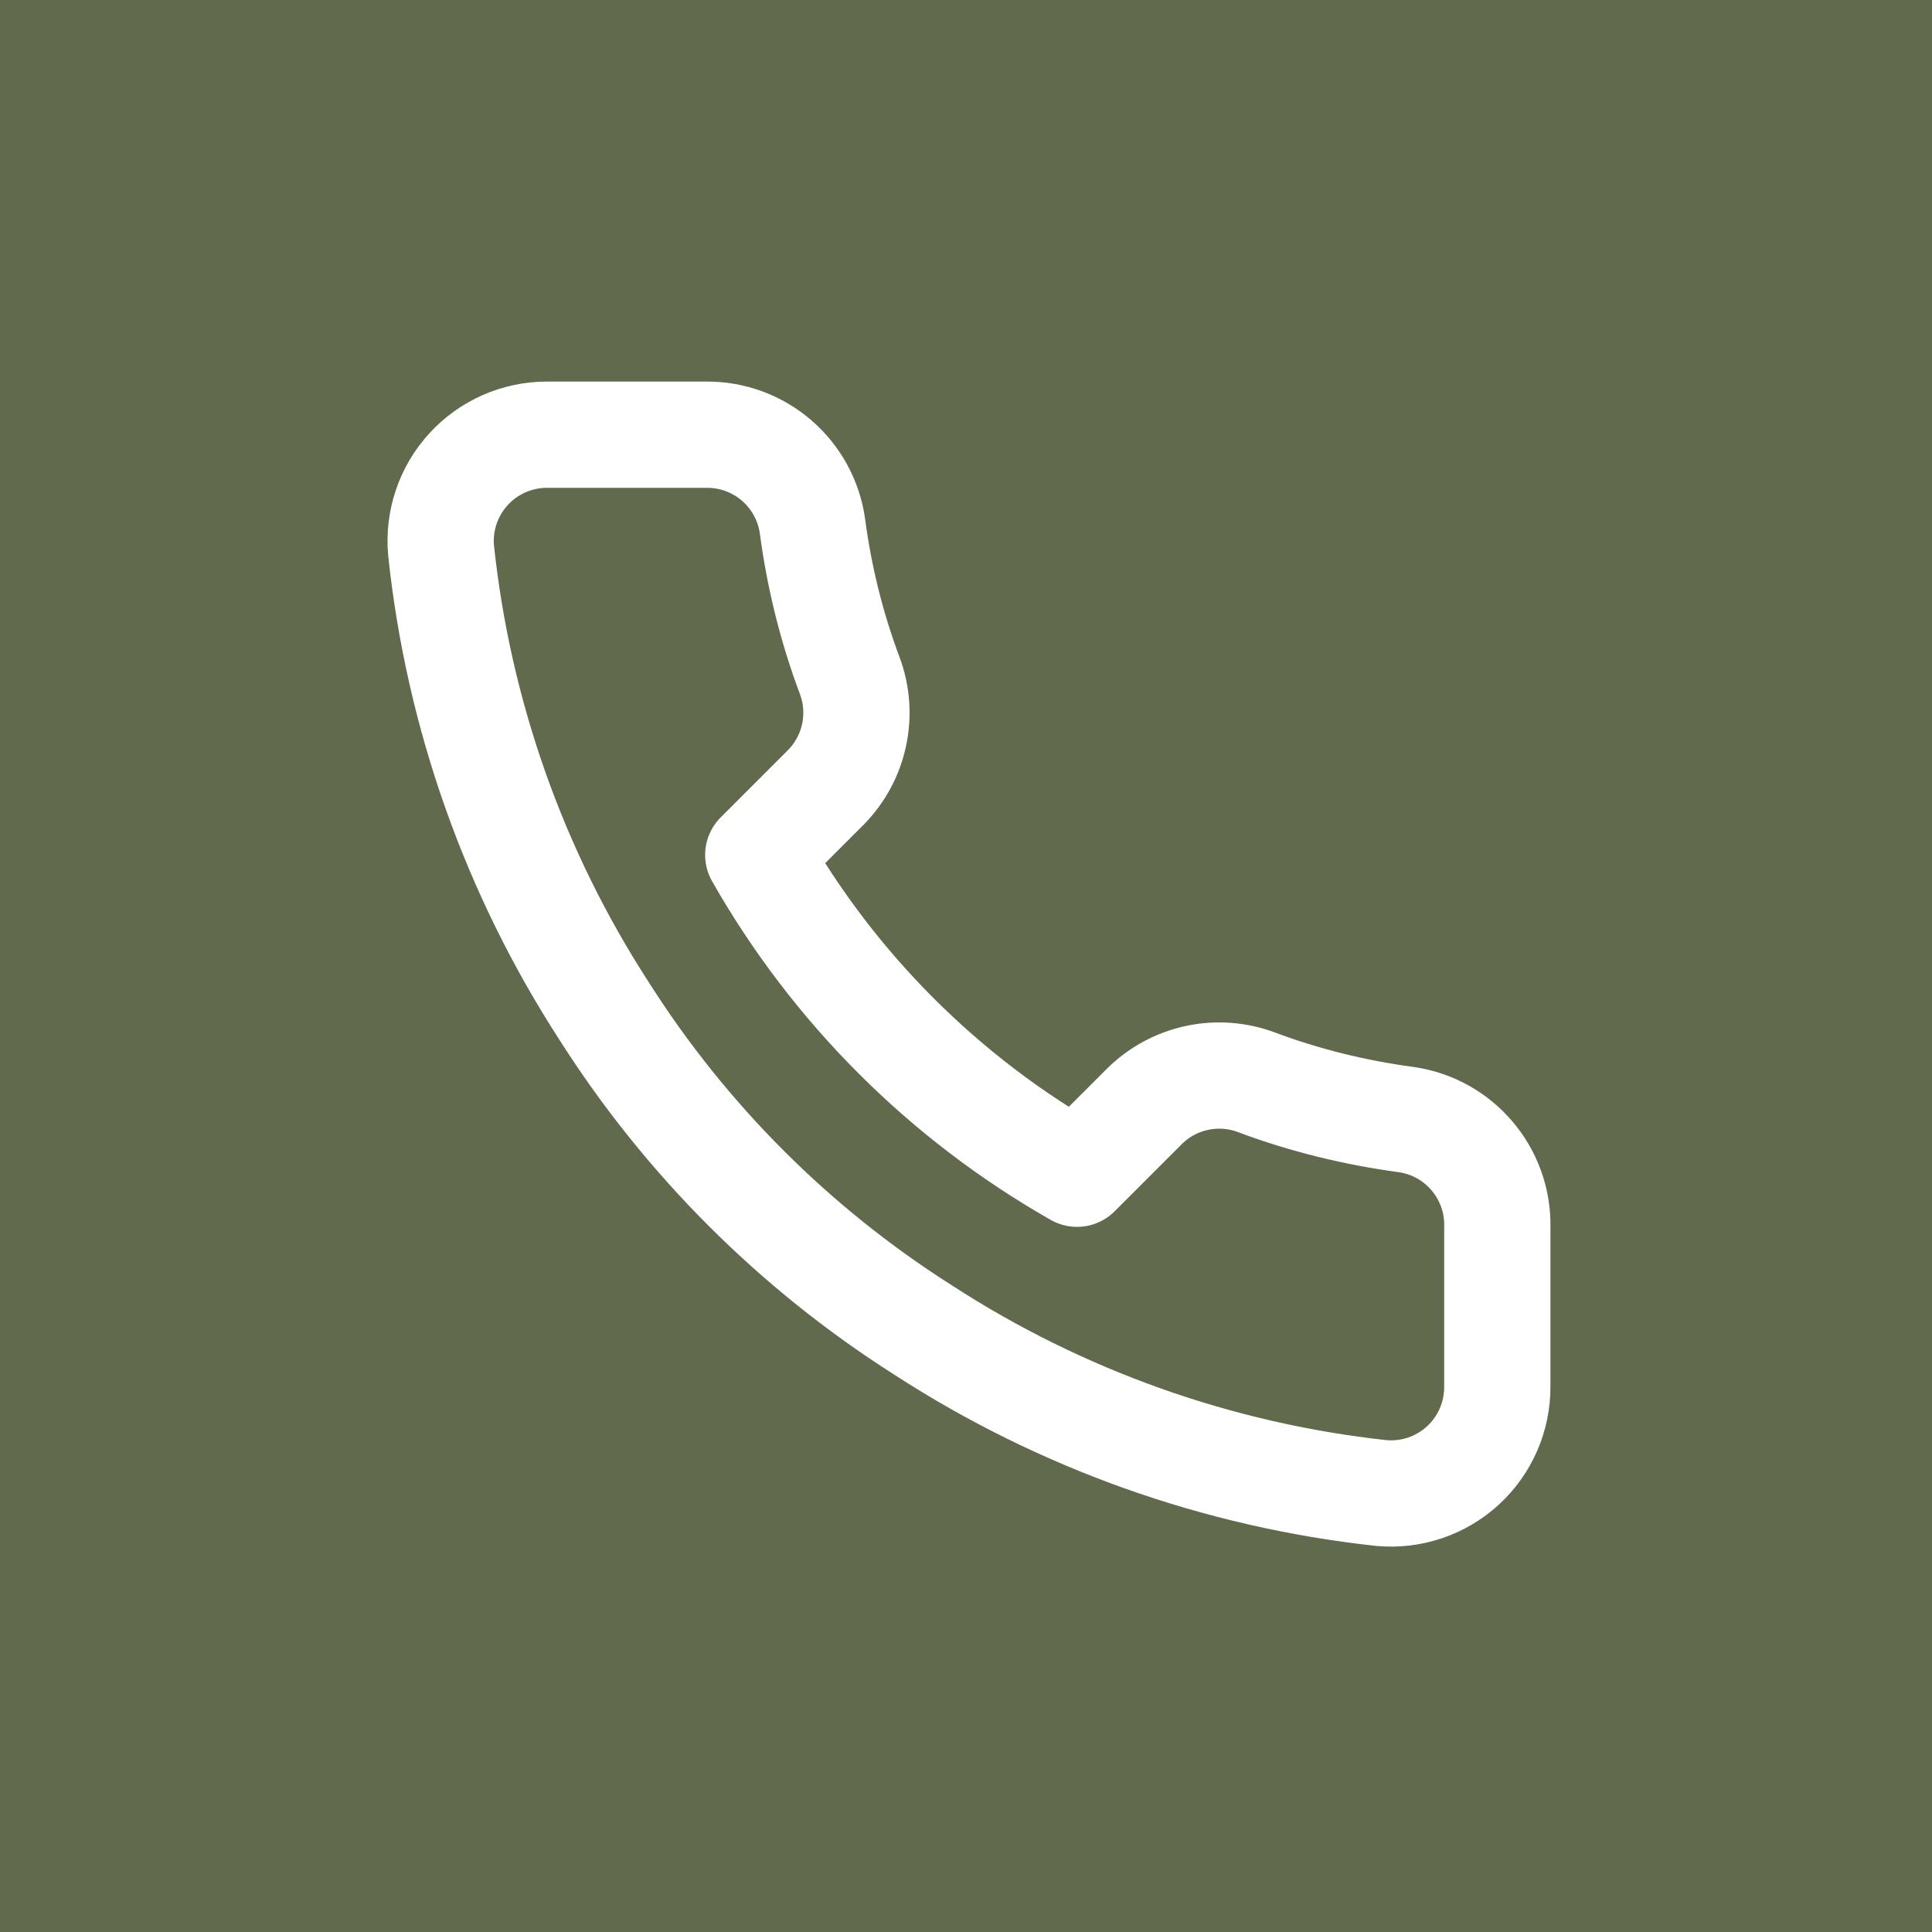
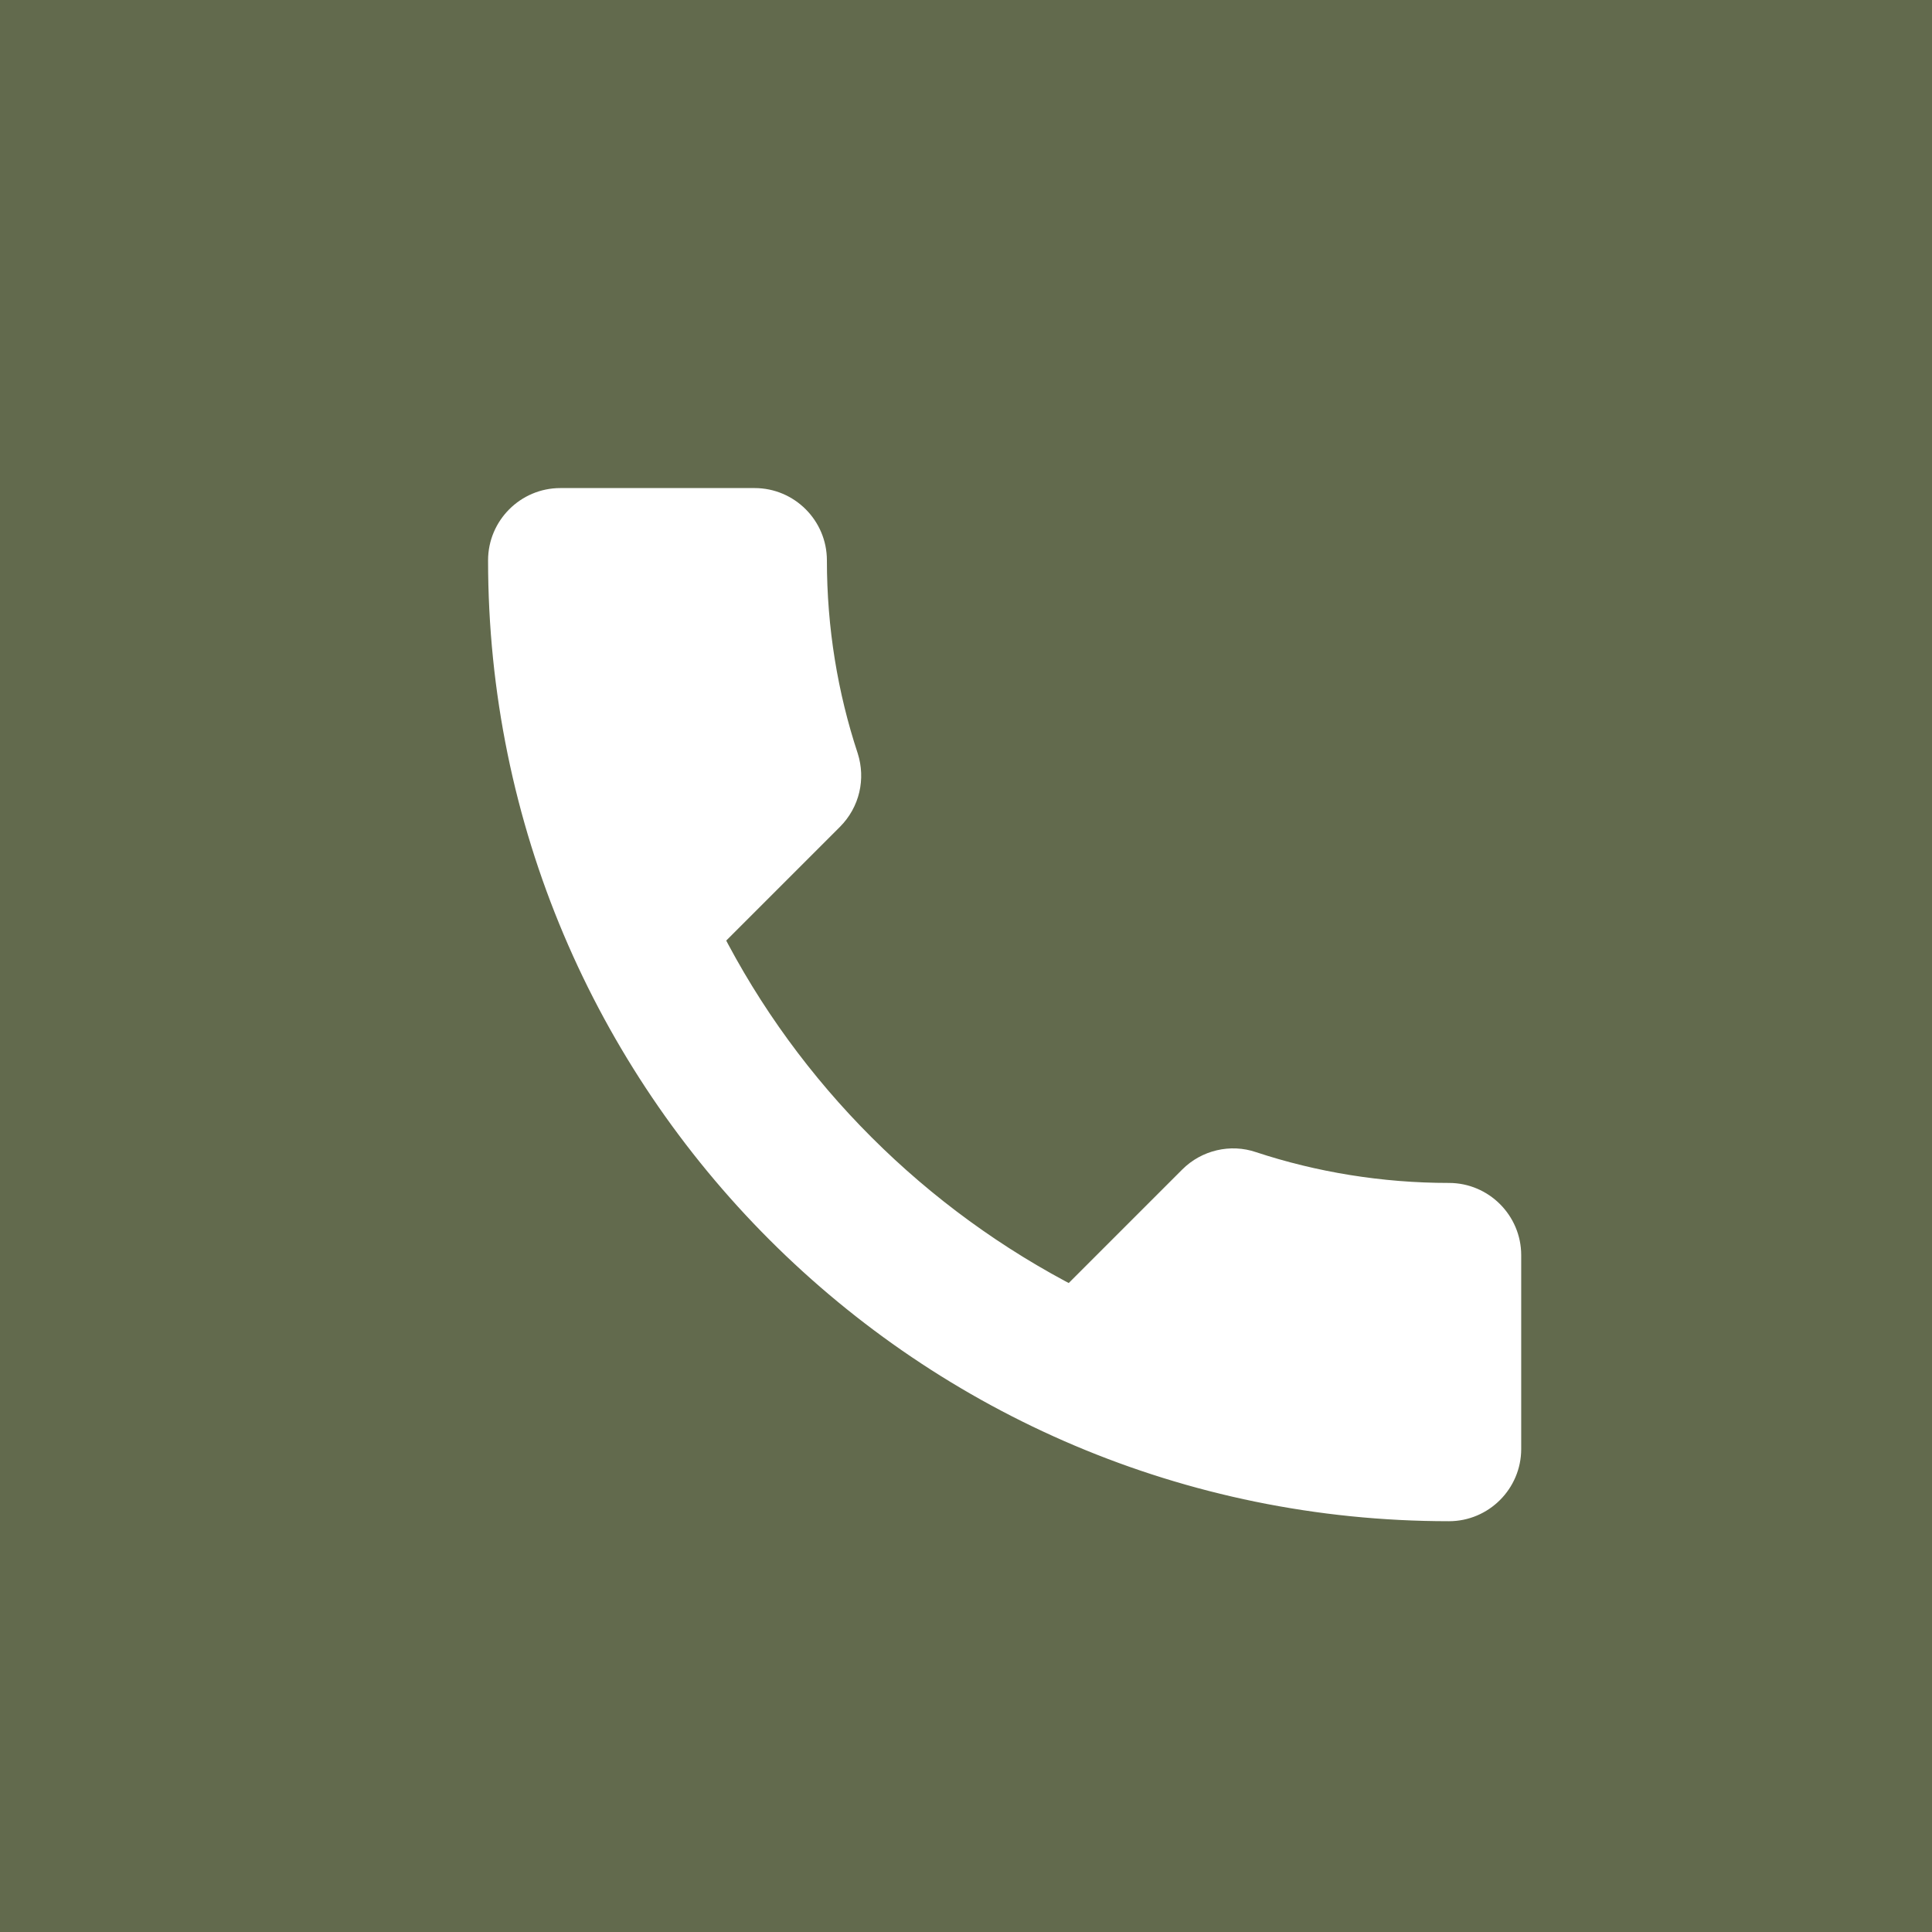
<svg xmlns="http://www.w3.org/2000/svg" width="40" height="40" viewBox="0 0 40 40">
  <rect width="40" height="40" fill="#626a4d" />
-   <path d="M22 16.92v3a2 2 0 0 1-2.18 2 19.79 19.79 0 0 1-8.63-3.07 19.5 19.5 0 0 1-6-6 19.79 19.79 0 0 1-3.07-8.67A2 2 0 0 1 4.11 2h3a2 2 0 0 1 2 1.72c.127.96.36 1.903.7 2.81a2 2 0 0 1-.45 2.11L8.09 9.91a16 16 0 0 0 6 6l1.27-1.27a2 2 0 0 1 2.11-.45c.907.34 1.85.57 2.81.7A2 2 0 0 1 22 16.92z" transform="translate(6.8,6.8) scale(1.1)" fill="none" stroke="#fff" stroke-width="2" stroke-linejoin="round" stroke-linecap="round" />
+   <path d="M6.62 10.79c1.44 2.83 3.76 5.14 6.59 6.59l2.2-2.2c.27-.27.67-.36 1.02-.24 1.12.37 2.33.57 3.57.57.55 0 1 .45 1 1V20c0 .55-.45 1-1 1-9.39 0-17-7.61-17-17 0-.55.45-1 1-1h3.5c.55 0 1 .45 1 1 0 1.25.2 2.45.57 3.57.11.35.03.74-.25 1.02l-2.2 2.2z" transform="translate(7,7) scale(1.15)" fill="#fff" stroke="#fff" stroke-width="0.6" stroke-linejoin="round" />
</svg>
